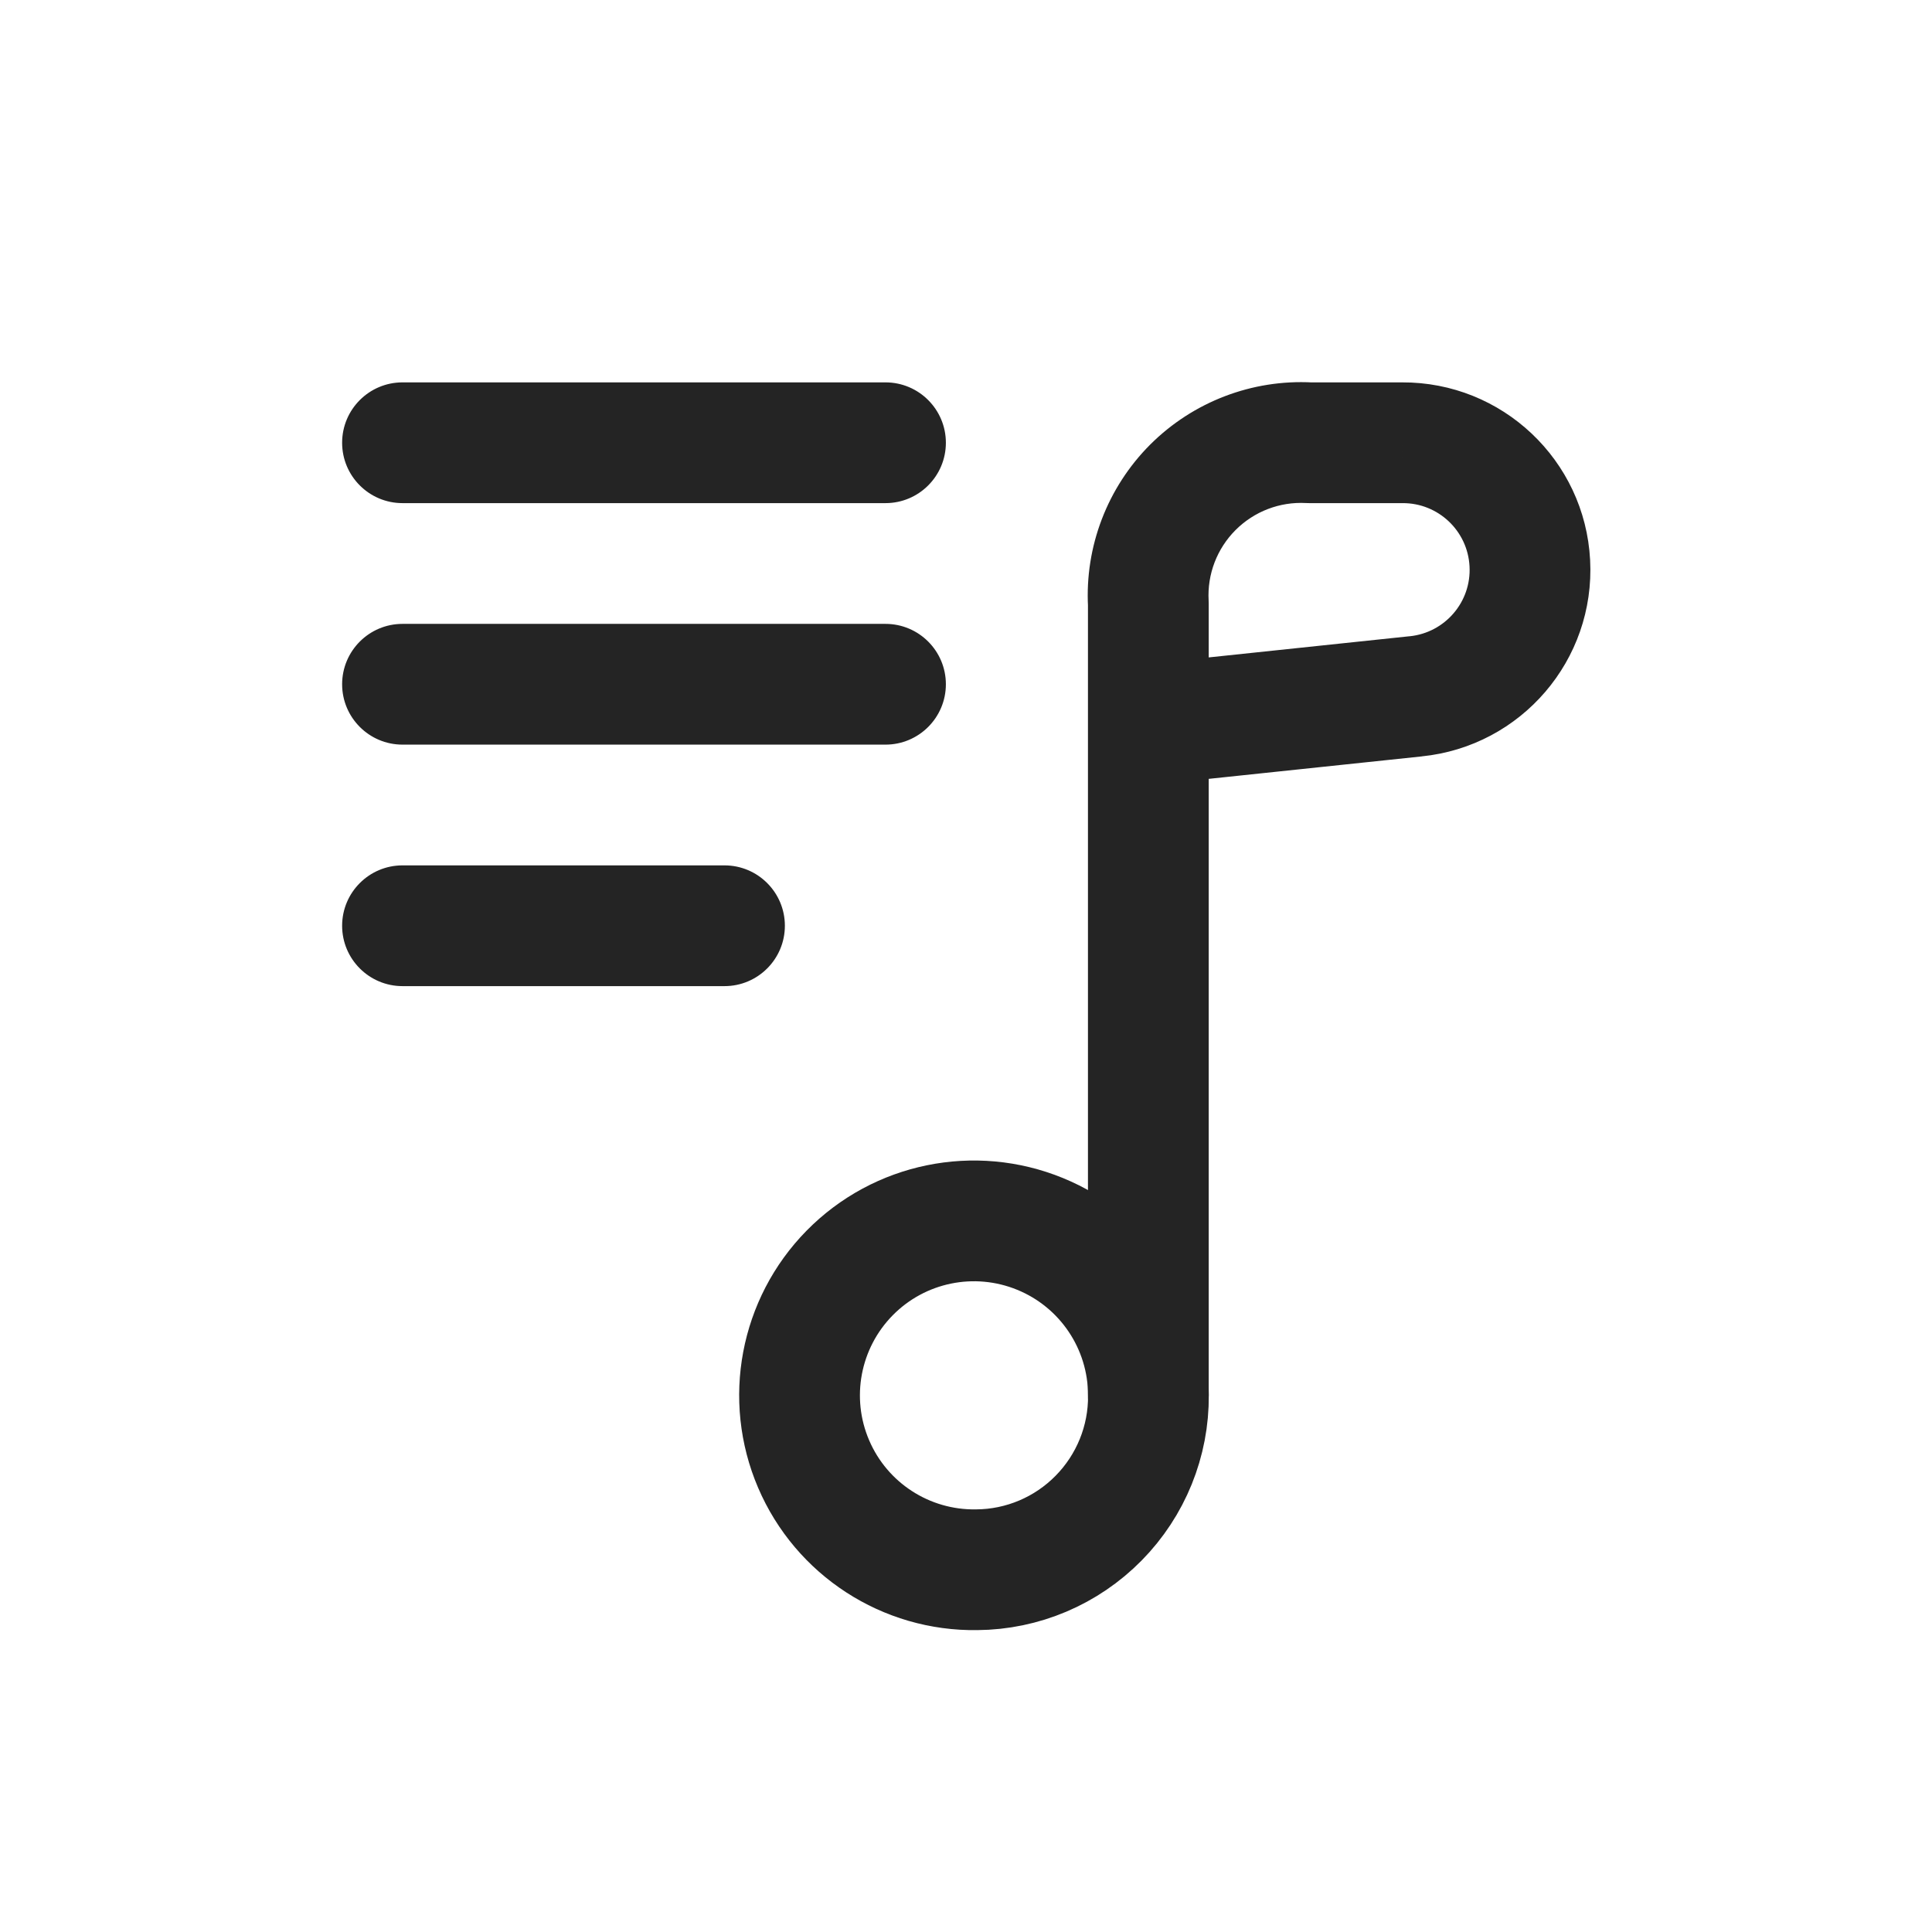
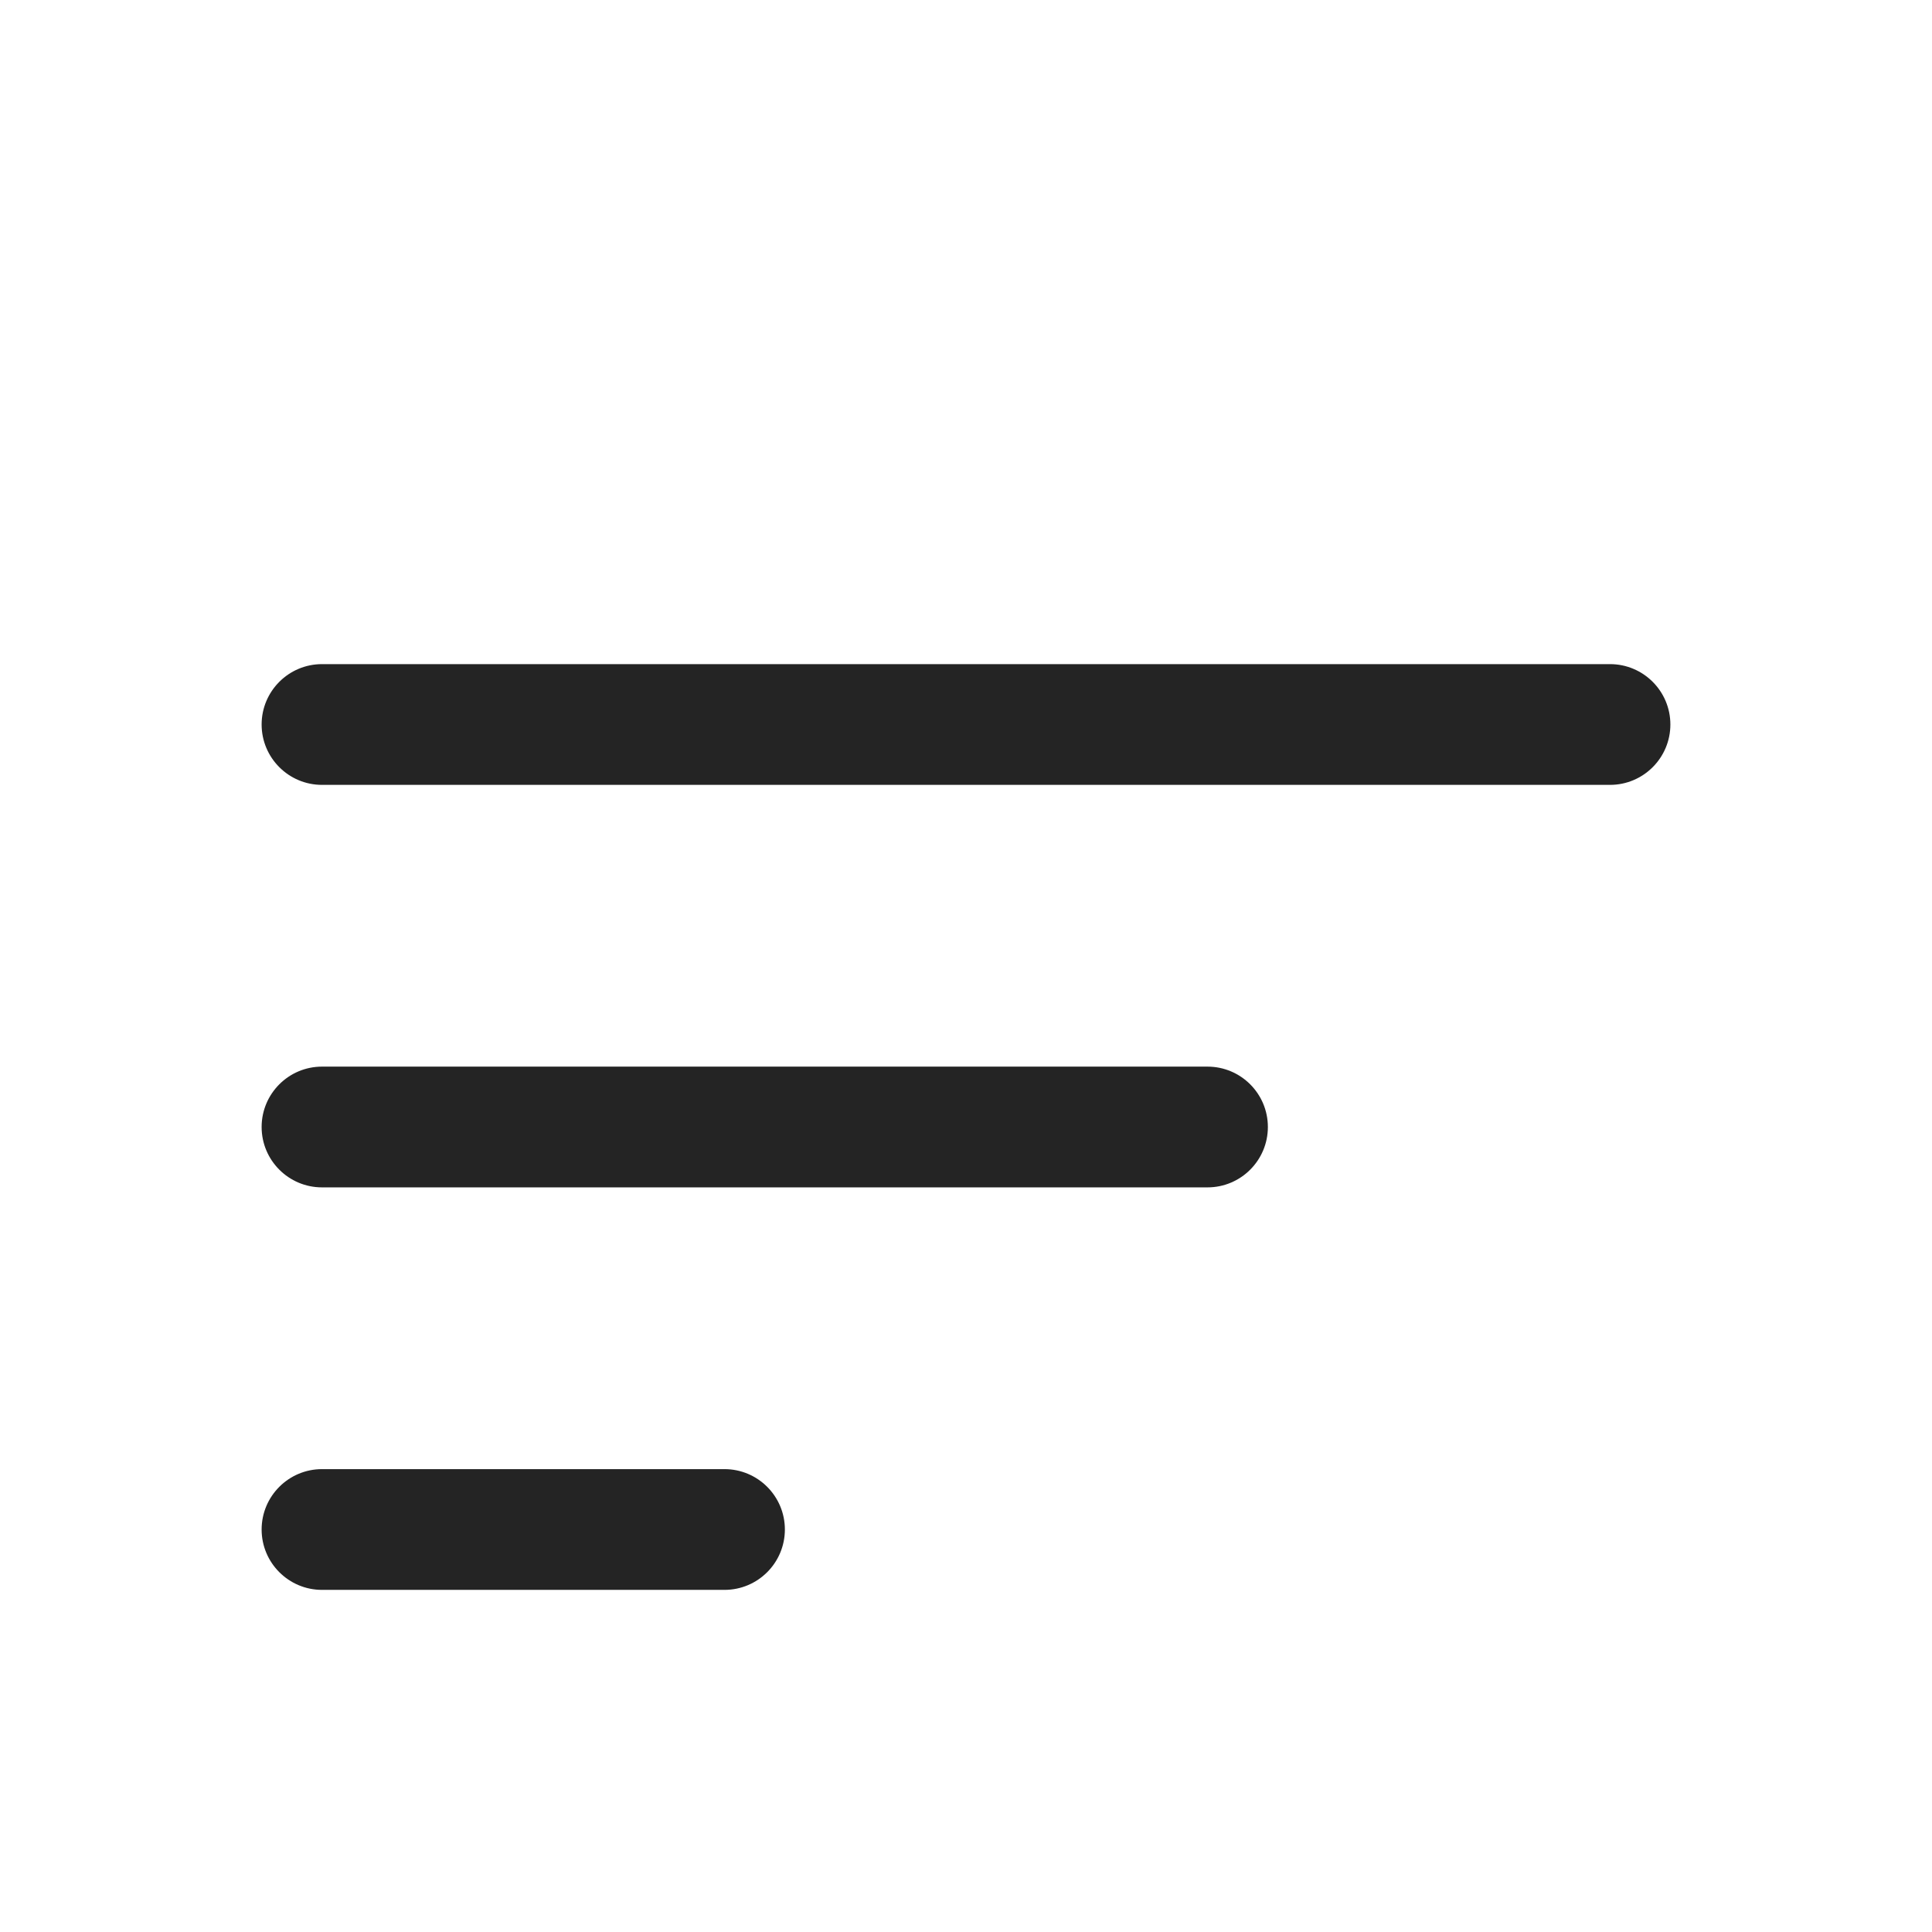
- <svg xmlns="http://www.w3.org/2000/svg" width="30px" height="30px" viewBox="0 0 24 24" fill="none">
-   <path fill-rule="evenodd" clip-rule="evenodd" stroke="#242424" stroke-width="1.5" stroke-linecap="round" stroke-linejoin="round" d="M12.133 19.5C11.254 19.514 10.453 18.995 10.107 18.186C9.761 17.378 9.938 16.44 10.555 15.813C11.172 15.186 12.106 14.995 12.92 15.328C13.734 15.661 14.266 16.453 14.266 17.333C14.271 17.903 14.048 18.452 13.648 18.858C13.248 19.265 12.703 19.496 12.133 19.5Z" />
-   <path fill="#242424" d="M11 6.25C11.414 6.25 11.75 5.914 11.75 5.5C11.75 5.086 11.414 4.75 11 4.75V6.25ZM5 4.75C4.586 4.75 4.25 5.086 4.25 5.5C4.25 5.914 4.586 6.25 5 6.25V4.75ZM11 9.25C11.414 9.25 11.75 8.914 11.75 8.5C11.75 8.086 11.414 7.75 11 7.75V9.25ZM5 7.75C4.586 7.75 4.25 8.086 4.25 8.5C4.25 8.914 4.586 9.25 5 9.25V7.75ZM9 12.25C9.414 12.25 9.75 11.914 9.75 11.5C9.75 11.086 9.414 10.75 9 10.75V12.25ZM5 10.75C4.586 10.75 4.25 11.086 4.25 11.5C4.25 11.914 4.586 12.25 5 12.25V10.75ZM13.515 17.333C13.515 17.747 13.851 18.083 14.265 18.083C14.679 18.083 15.015 17.747 15.015 17.333H13.515ZM15.015 9C15.015 8.586 14.679 8.25 14.265 8.25C13.851 8.25 13.515 8.586 13.515 9H15.015ZM14.265 9H13.515C13.515 9.213 13.605 9.415 13.763 9.557C13.921 9.7 14.132 9.768 14.344 9.746L14.265 9ZM14.265 7.5H15.015C15.015 7.486 15.015 7.473 15.014 7.459L14.265 7.5ZM14.819 6.054L14.288 5.523V5.523L14.819 6.054ZM16.265 5.5L16.224 6.249C16.238 6.25 16.252 6.25 16.265 6.25V5.5ZM17.42 5.5V6.25L17.424 6.25L17.42 5.5ZM19.004 6.996L18.255 7.035V7.035L19.004 6.996ZM17.586 8.65L17.511 7.904L17.507 7.904L17.586 8.65ZM11 4.75H5V6.25H11V4.75ZM11 7.75H5V9.25H11V7.75ZM9 10.75H5V12.25H9V10.75ZM15.015 17.333V9H13.515V17.333H15.015ZM15.015 9V7.5H13.515V9H15.015ZM15.014 7.459C14.996 7.133 15.118 6.815 15.349 6.584L14.288 5.523C13.756 6.056 13.475 6.789 13.516 7.541L15.014 7.459ZM15.349 6.584C15.58 6.353 15.898 6.231 16.224 6.249L16.306 4.751C15.554 4.71 14.821 4.991 14.288 5.523L15.349 6.584ZM16.265 6.25H17.42V4.75H16.265V6.25ZM17.424 6.25C17.866 6.248 18.232 6.594 18.255 7.035L19.753 6.956C19.688 5.715 18.659 4.744 17.416 4.75L17.424 6.25ZM18.255 7.035C18.279 7.477 17.951 7.859 17.511 7.904L17.661 9.396C18.898 9.271 19.819 8.198 19.753 6.956L18.255 7.035ZM17.507 7.904L14.186 8.254L14.344 9.746L17.665 9.396L17.507 7.904Z" />
+ <svg xmlns="http://www.w3.org/2000/svg" width="25px" height="25px" viewBox="0 0 24 20" fill="none">
+   <path fill-rule="evenodd" clip-rule="evenodd" fill="#242424" d="M3.25 7C3.25 6.586 3.586 6.25 4 6.25H20C20.414 6.25 20.75 6.586 20.75 7C20.75 7.414 20.414 7.75 20 7.75H4C3.586 7.75 3.25 7.414 3.25 7ZM3.25 12C3.25 11.586 3.586 11.25 4 11.25H15C15.414 11.25 15.75 11.586 15.75 12C15.75 12.414 15.414 12.75 15 12.75H4C3.586 12.75 3.25 12.414 3.25 12ZM3.25 17C3.25 16.586 3.586 16.25 4 16.25H9C9.414 16.25 9.75 16.586 9.75 17C9.75 17.414 9.414 17.75 9 17.75H4C3.586 17.75 3.25 17.414 3.25 17Z" />
</svg>
